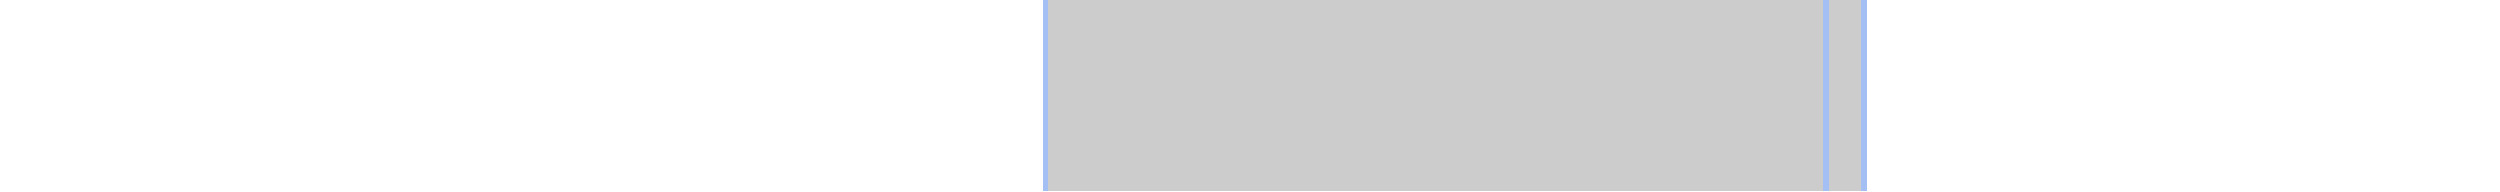
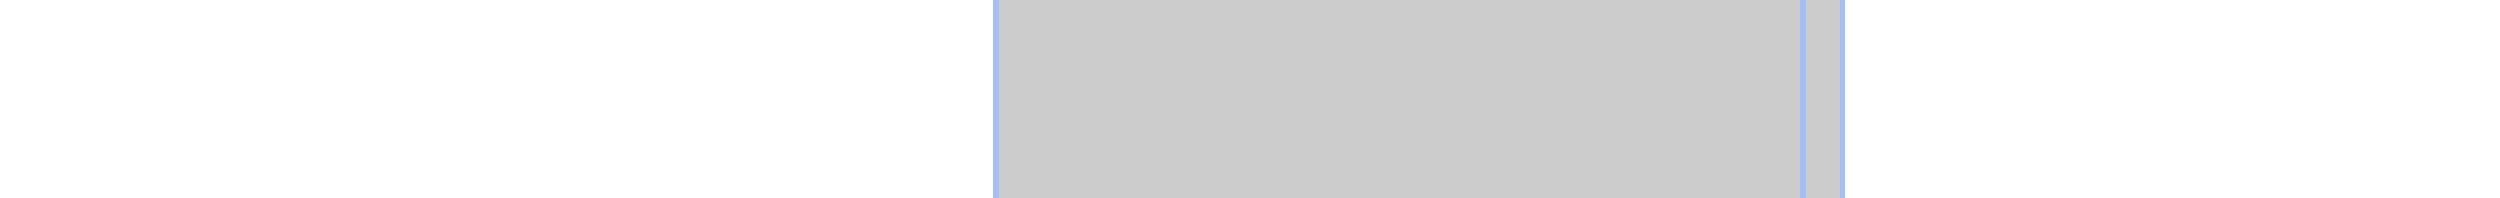
- <svg xmlns="http://www.w3.org/2000/svg" viewBox="0 0 458 35" shape-rendering="crispEdges">
-   <rect y="0" x="191" width="151" height="35" fill="#cccccc" />
-   <rect y="0" x="191" width="1" height="35" fill="#eecccc" />
-   <rect y="0" x="334" width="1" height="35" fill="#eecccc" />
-   <rect y="0" x="341" width="1" height="35" fill="#eecccc" />
-   <rect y="0" x="191" width="1" height="35" fill="#a3bff4" />
-   <rect y="0" x="334" width="1" height="35" fill="#a3bff4" />
-   <rect y="0" x="341" width="1" height="35" fill="#a3bff4" />
+ <svg xmlns="http://www.w3.org/2000/svg" viewBox="0 0 443 35" shape-rendering="crispEdges">
+   <rect y="0" x="176" width="151" height="35" fill="#cccccc" />
+   <rect y="0" x="176" width="1" height="35" fill="#eecccc" />
+   <rect y="0" x="319" width="1" height="35" fill="#eecccc" />
+   <rect y="0" x="326" width="1" height="35" fill="#eecccc" />
+   <rect y="0" x="176" width="1" height="35" fill="#a3bff4" />
+   <rect y="0" x="319" width="1" height="35" fill="#a3bff4" />
+   <rect y="0" x="326" width="1" height="35" fill="#a3bff4" />
</svg>
